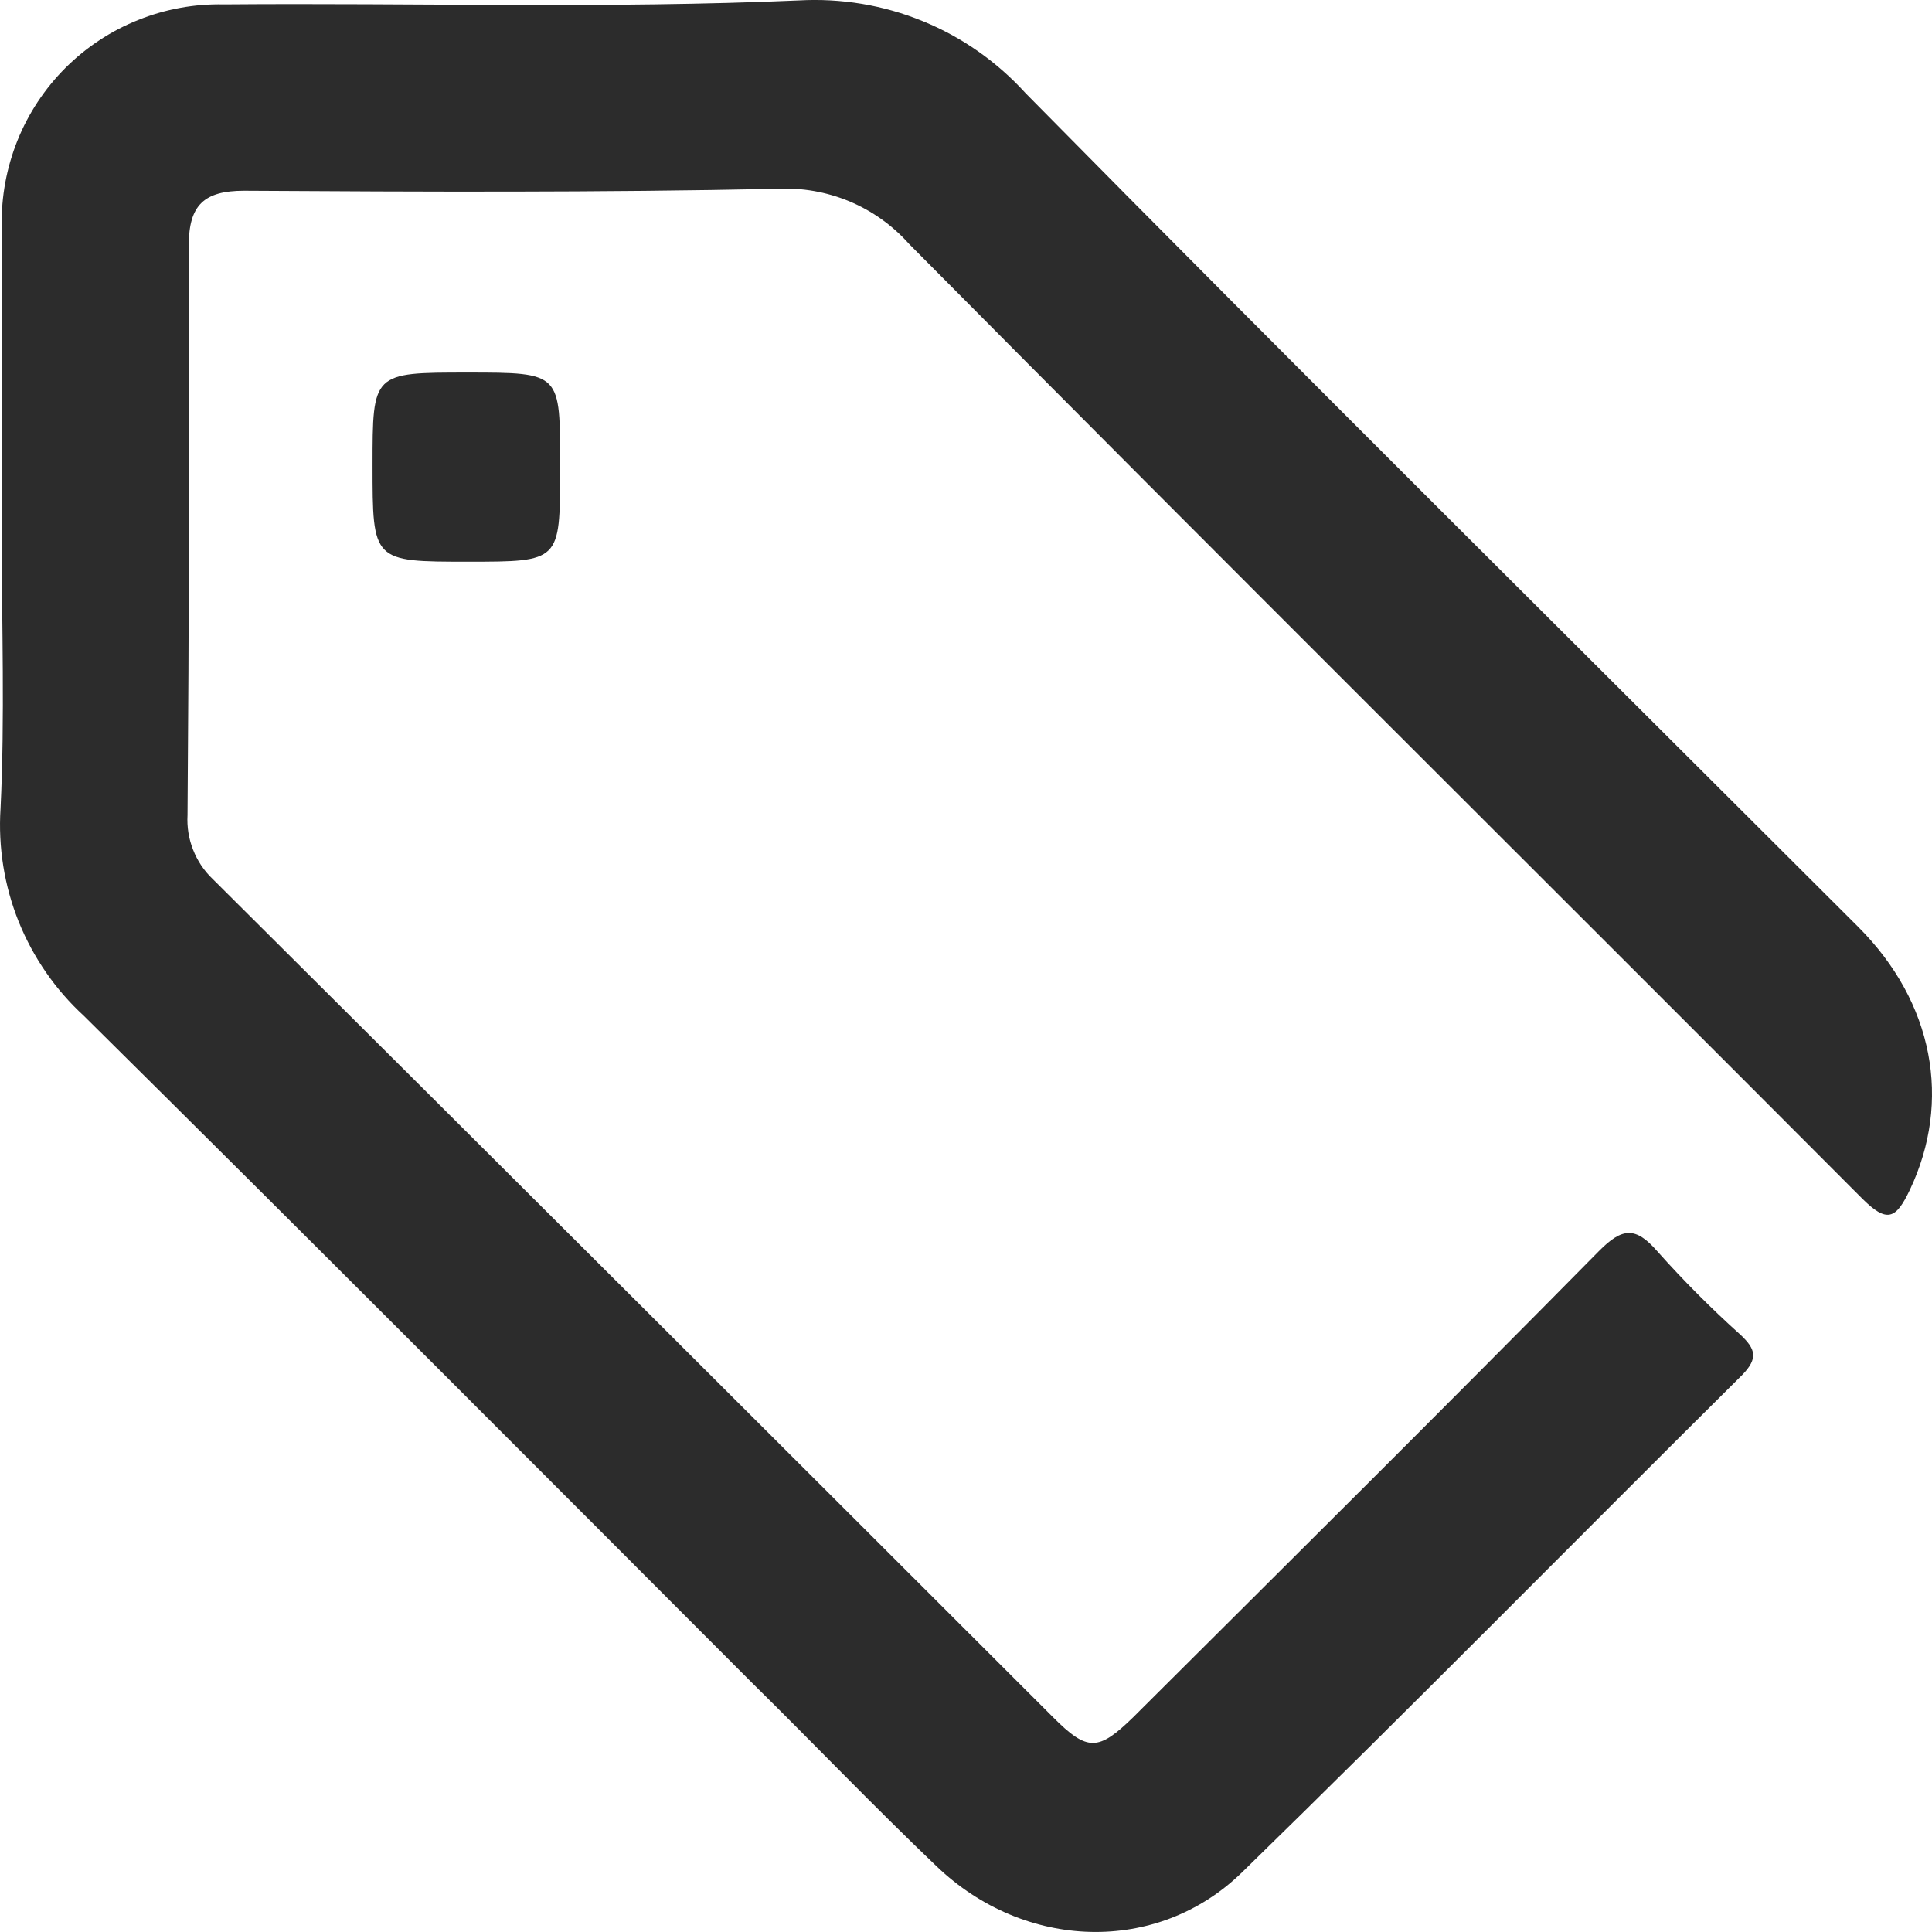
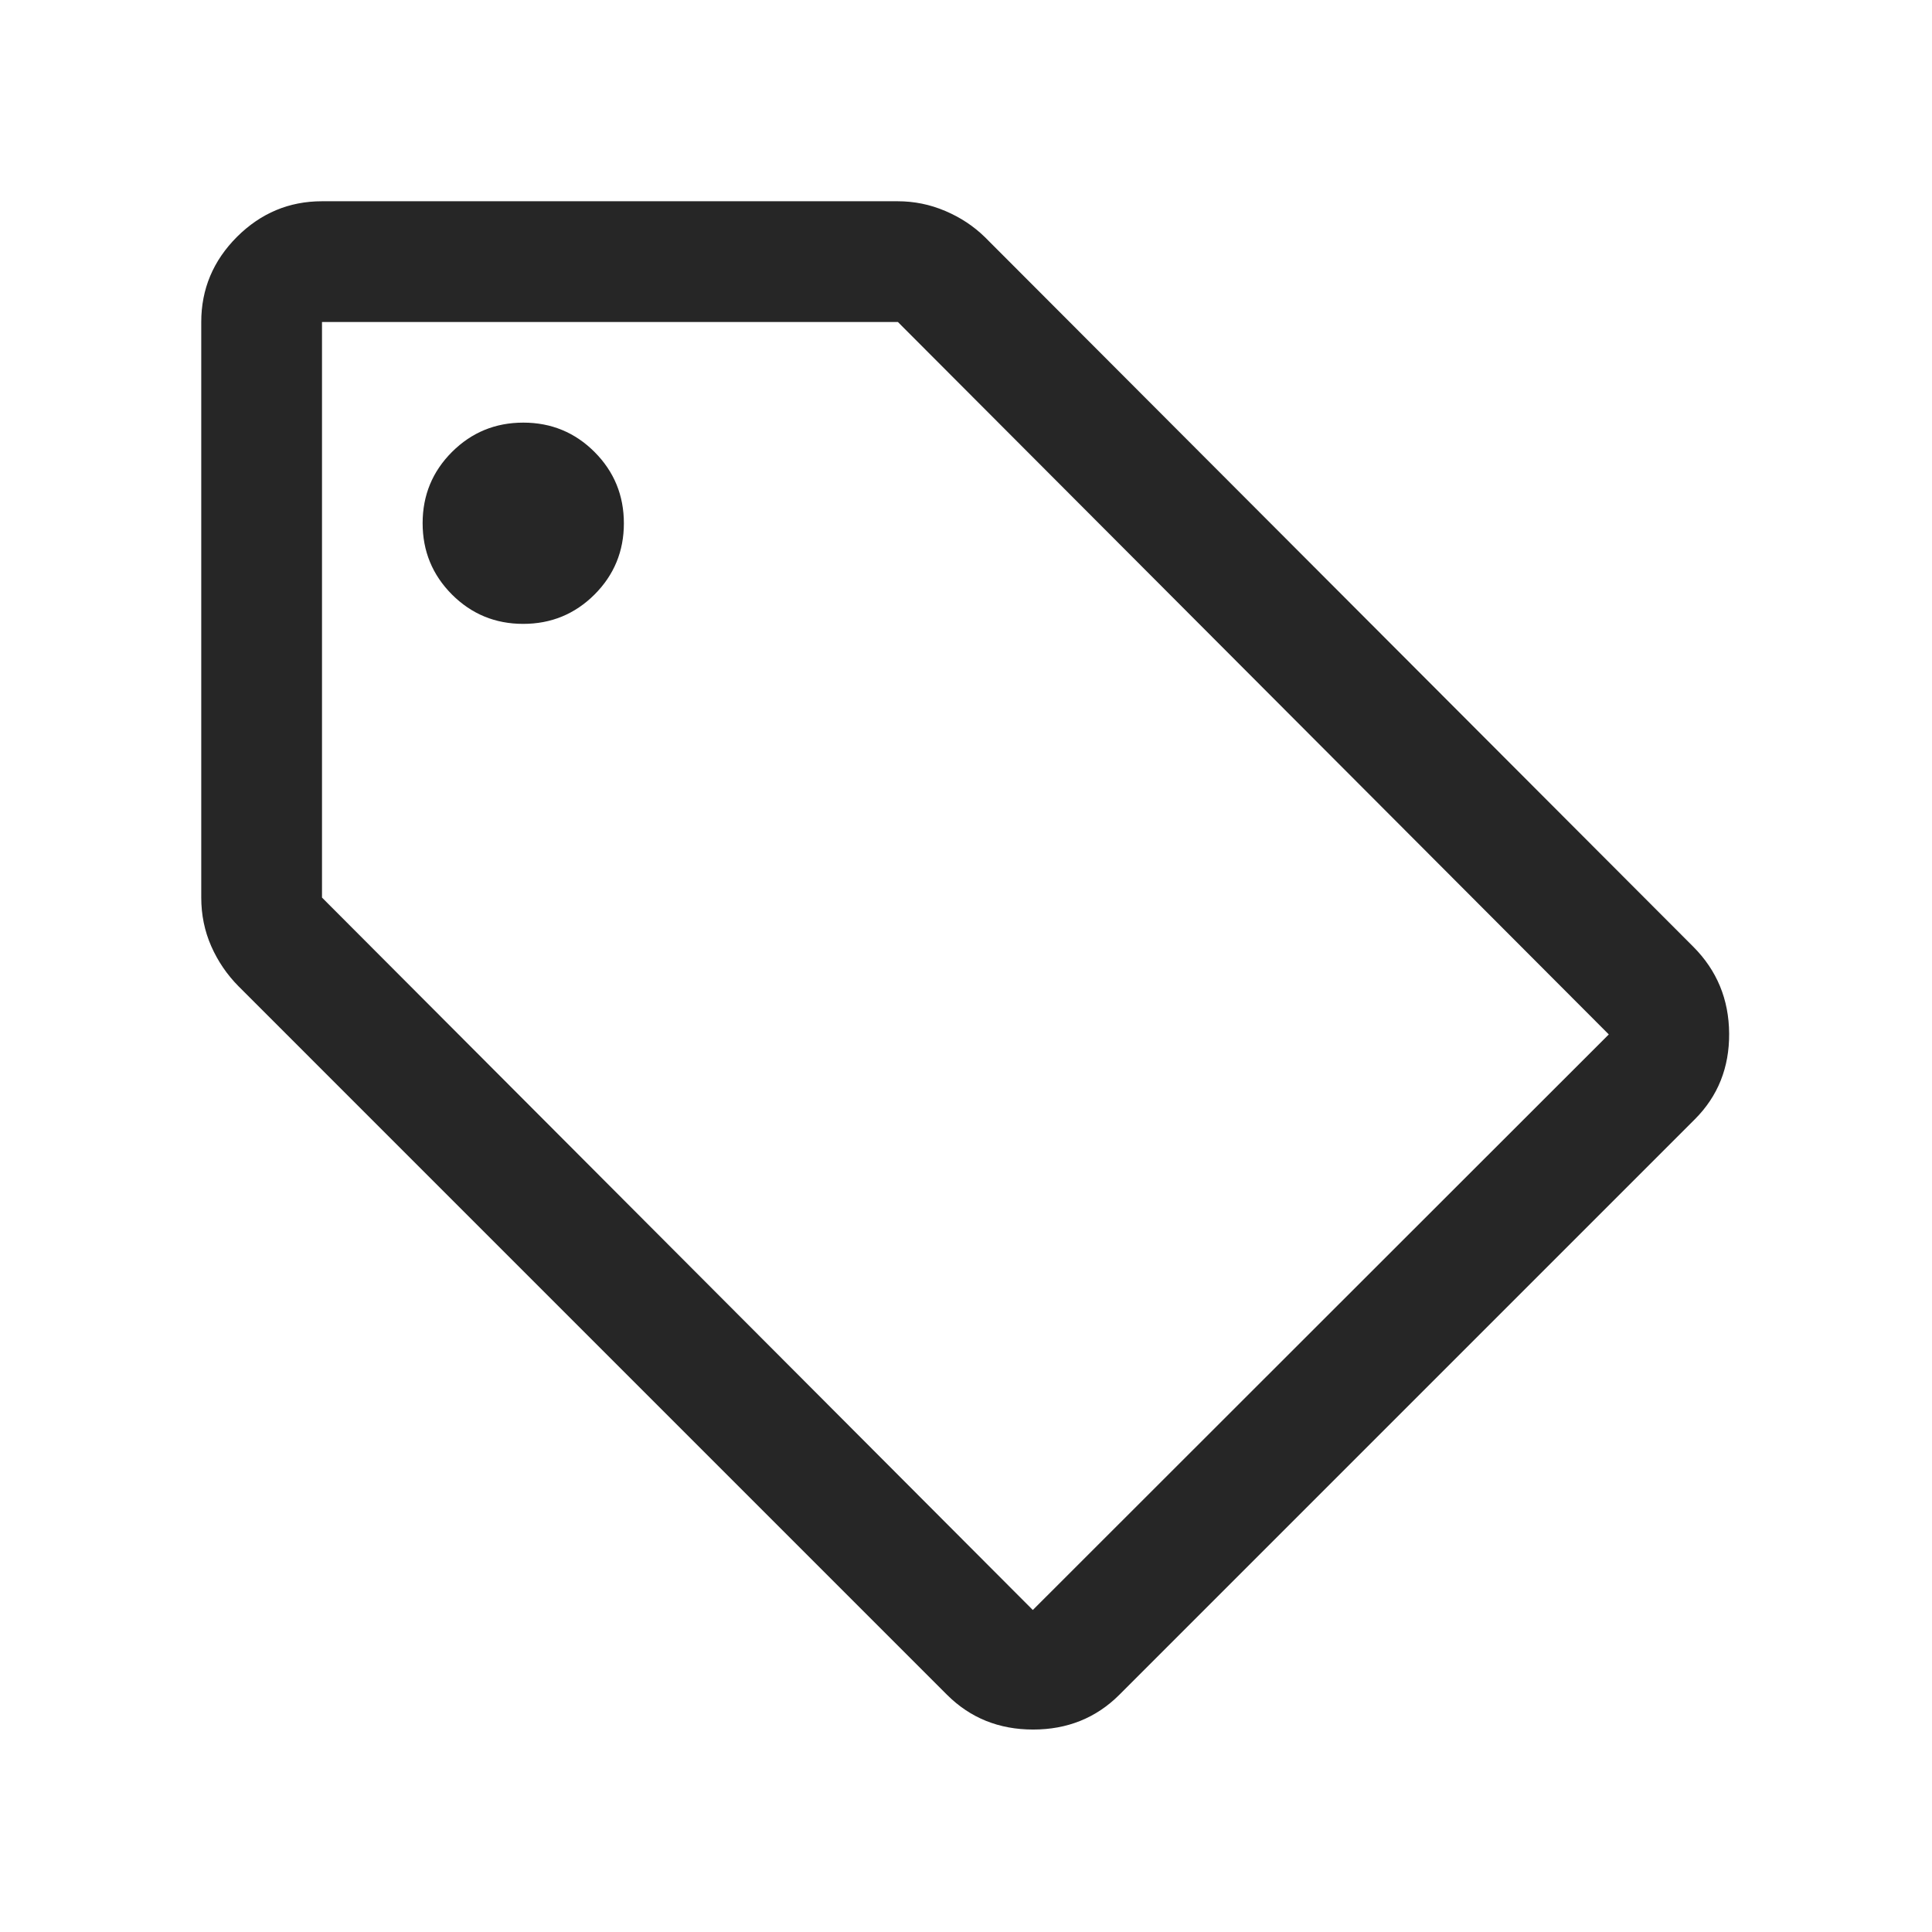
- <svg xmlns="http://www.w3.org/2000/svg" width="18" height="18" viewBox="0 0 18 18" fill="none">
-   <path d="M0.016 4.977C0.016 4.02 0.016 3.062 0.016 2.106C0.011 1.833 0.061 1.562 0.163 1.308C0.265 1.055 0.417 0.825 0.61 0.632C0.804 0.439 1.034 0.287 1.288 0.186C1.542 0.084 1.813 0.035 2.086 0.041C3.871 0.026 5.656 0.082 7.442 0.004C7.836 -0.018 8.231 0.047 8.597 0.197C8.963 0.346 9.29 0.576 9.556 0.869C12.121 3.471 14.723 6.048 17.312 8.635C18.017 9.34 18.185 10.26 17.794 11.085C17.664 11.358 17.582 11.4 17.345 11.162C14.391 8.199 11.417 5.247 8.471 2.274C8.317 2.101 8.127 1.965 7.914 1.876C7.7 1.787 7.47 1.747 7.239 1.759C5.592 1.794 3.929 1.787 2.274 1.777C1.9 1.777 1.759 1.912 1.759 2.284C1.765 4.054 1.761 5.824 1.747 7.594C1.741 7.704 1.758 7.814 1.799 7.917C1.839 8.02 1.901 8.113 1.981 8.189C4.595 10.79 7.205 13.394 9.813 16.001C10.132 16.32 10.233 16.315 10.556 16.001C12.006 14.556 13.459 13.114 14.896 11.657C15.115 11.435 15.239 11.427 15.44 11.657C15.684 11.931 15.944 12.192 16.217 12.437C16.357 12.569 16.382 12.655 16.233 12.809C14.677 14.352 13.141 15.914 11.572 17.444C10.783 18.214 9.546 18.173 8.726 17.388C8.138 16.827 7.573 16.236 6.995 15.667C4.927 13.596 2.864 11.526 0.782 9.465C0.516 9.221 0.309 8.921 0.174 8.587C0.04 8.253 -0.018 7.892 0.005 7.533C0.046 6.683 0.016 5.829 0.016 4.977Z" fill="#2C2C2C" />
-   <path d="M4.36 5.233C3.471 5.233 3.471 5.233 3.471 4.336C3.471 3.471 3.471 3.471 4.353 3.471C5.236 3.471 5.218 3.471 5.218 4.35V4.387C5.218 5.233 5.218 5.233 4.36 5.233Z" fill="#2C2C2C" />
+ <svg xmlns="http://www.w3.org/2000/svg" width="24" height="24" viewBox="0 0 24 24" fill="none">
+   <mask id="mask0_2006_26433" style="mask-type:alpha" maskUnits="userSpaceOnUse" x="0" y="0" width="24" height="24">
+     <rect width="24" height="24" fill="#D9D9D9" />
+   </mask>
+   <g mask="url(#mask0_2006_26433)">
+     <path d="M13.904 21.054C13.616 21.341 13.259 21.485 12.834 21.485C12.409 21.485 12.053 21.341 11.765 21.054L2.965 12.254C2.821 12.109 2.707 11.942 2.624 11.754C2.541 11.565 2.5 11.364 2.5 11.15V4C2.5 3.591 2.648 3.239 2.943 2.943C3.239 2.648 3.591 2.5 4 2.5H11.15C11.356 2.5 11.554 2.54 11.743 2.621C11.932 2.701 12.096 2.81 12.235 2.946L21.035 11.761C21.328 12.055 21.477 12.414 21.48 12.838C21.483 13.261 21.341 13.617 21.054 13.904L13.904 21.054ZM12.83 20L19.985 12.85L11.154 4H4V11.15L12.83 20ZM6.499 7.75C6.846 7.75 7.141 7.629 7.385 7.386C7.628 7.143 7.75 6.848 7.75 6.501C7.75 6.154 7.629 5.859 7.386 5.615C7.143 5.372 6.848 5.25 6.501 5.25C6.154 5.25 5.859 5.371 5.615 5.614C5.372 5.857 5.25 6.152 5.25 6.499C5.25 6.846 5.371 7.141 5.614 7.385C5.857 7.628 6.152 7.75 6.499 7.75Z" fill="#262626" />
+   </g>
</svg>
